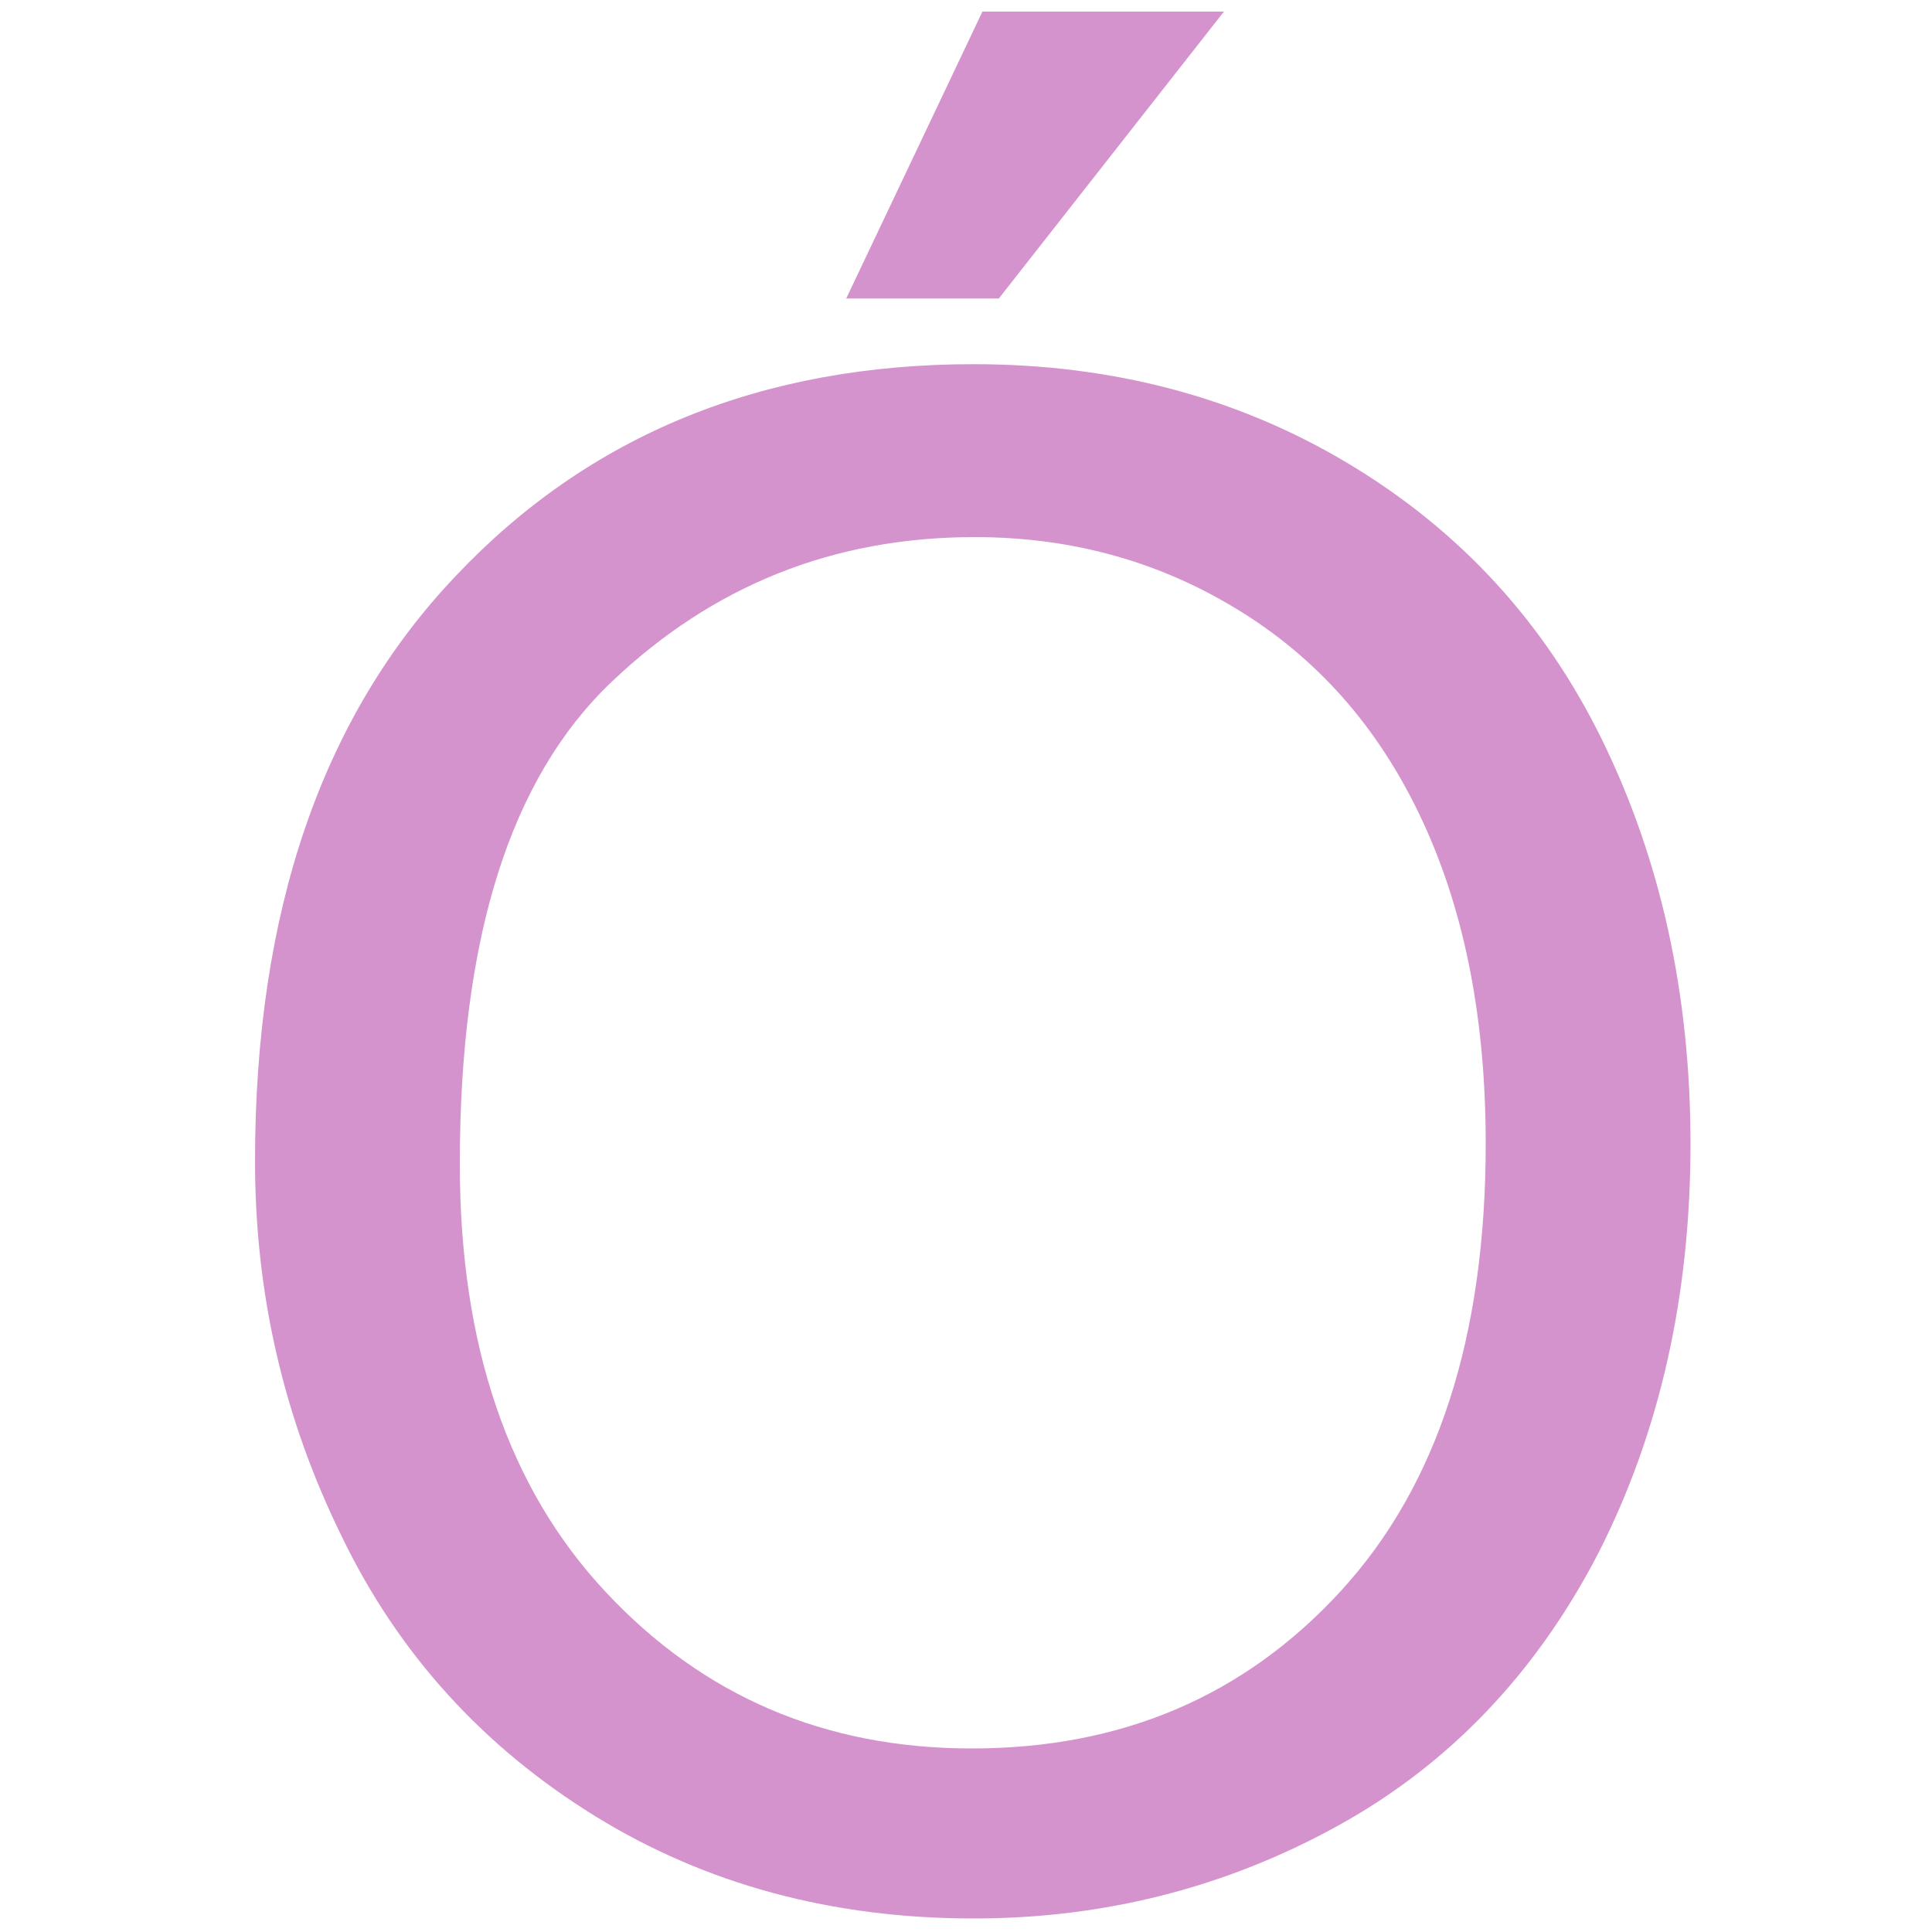
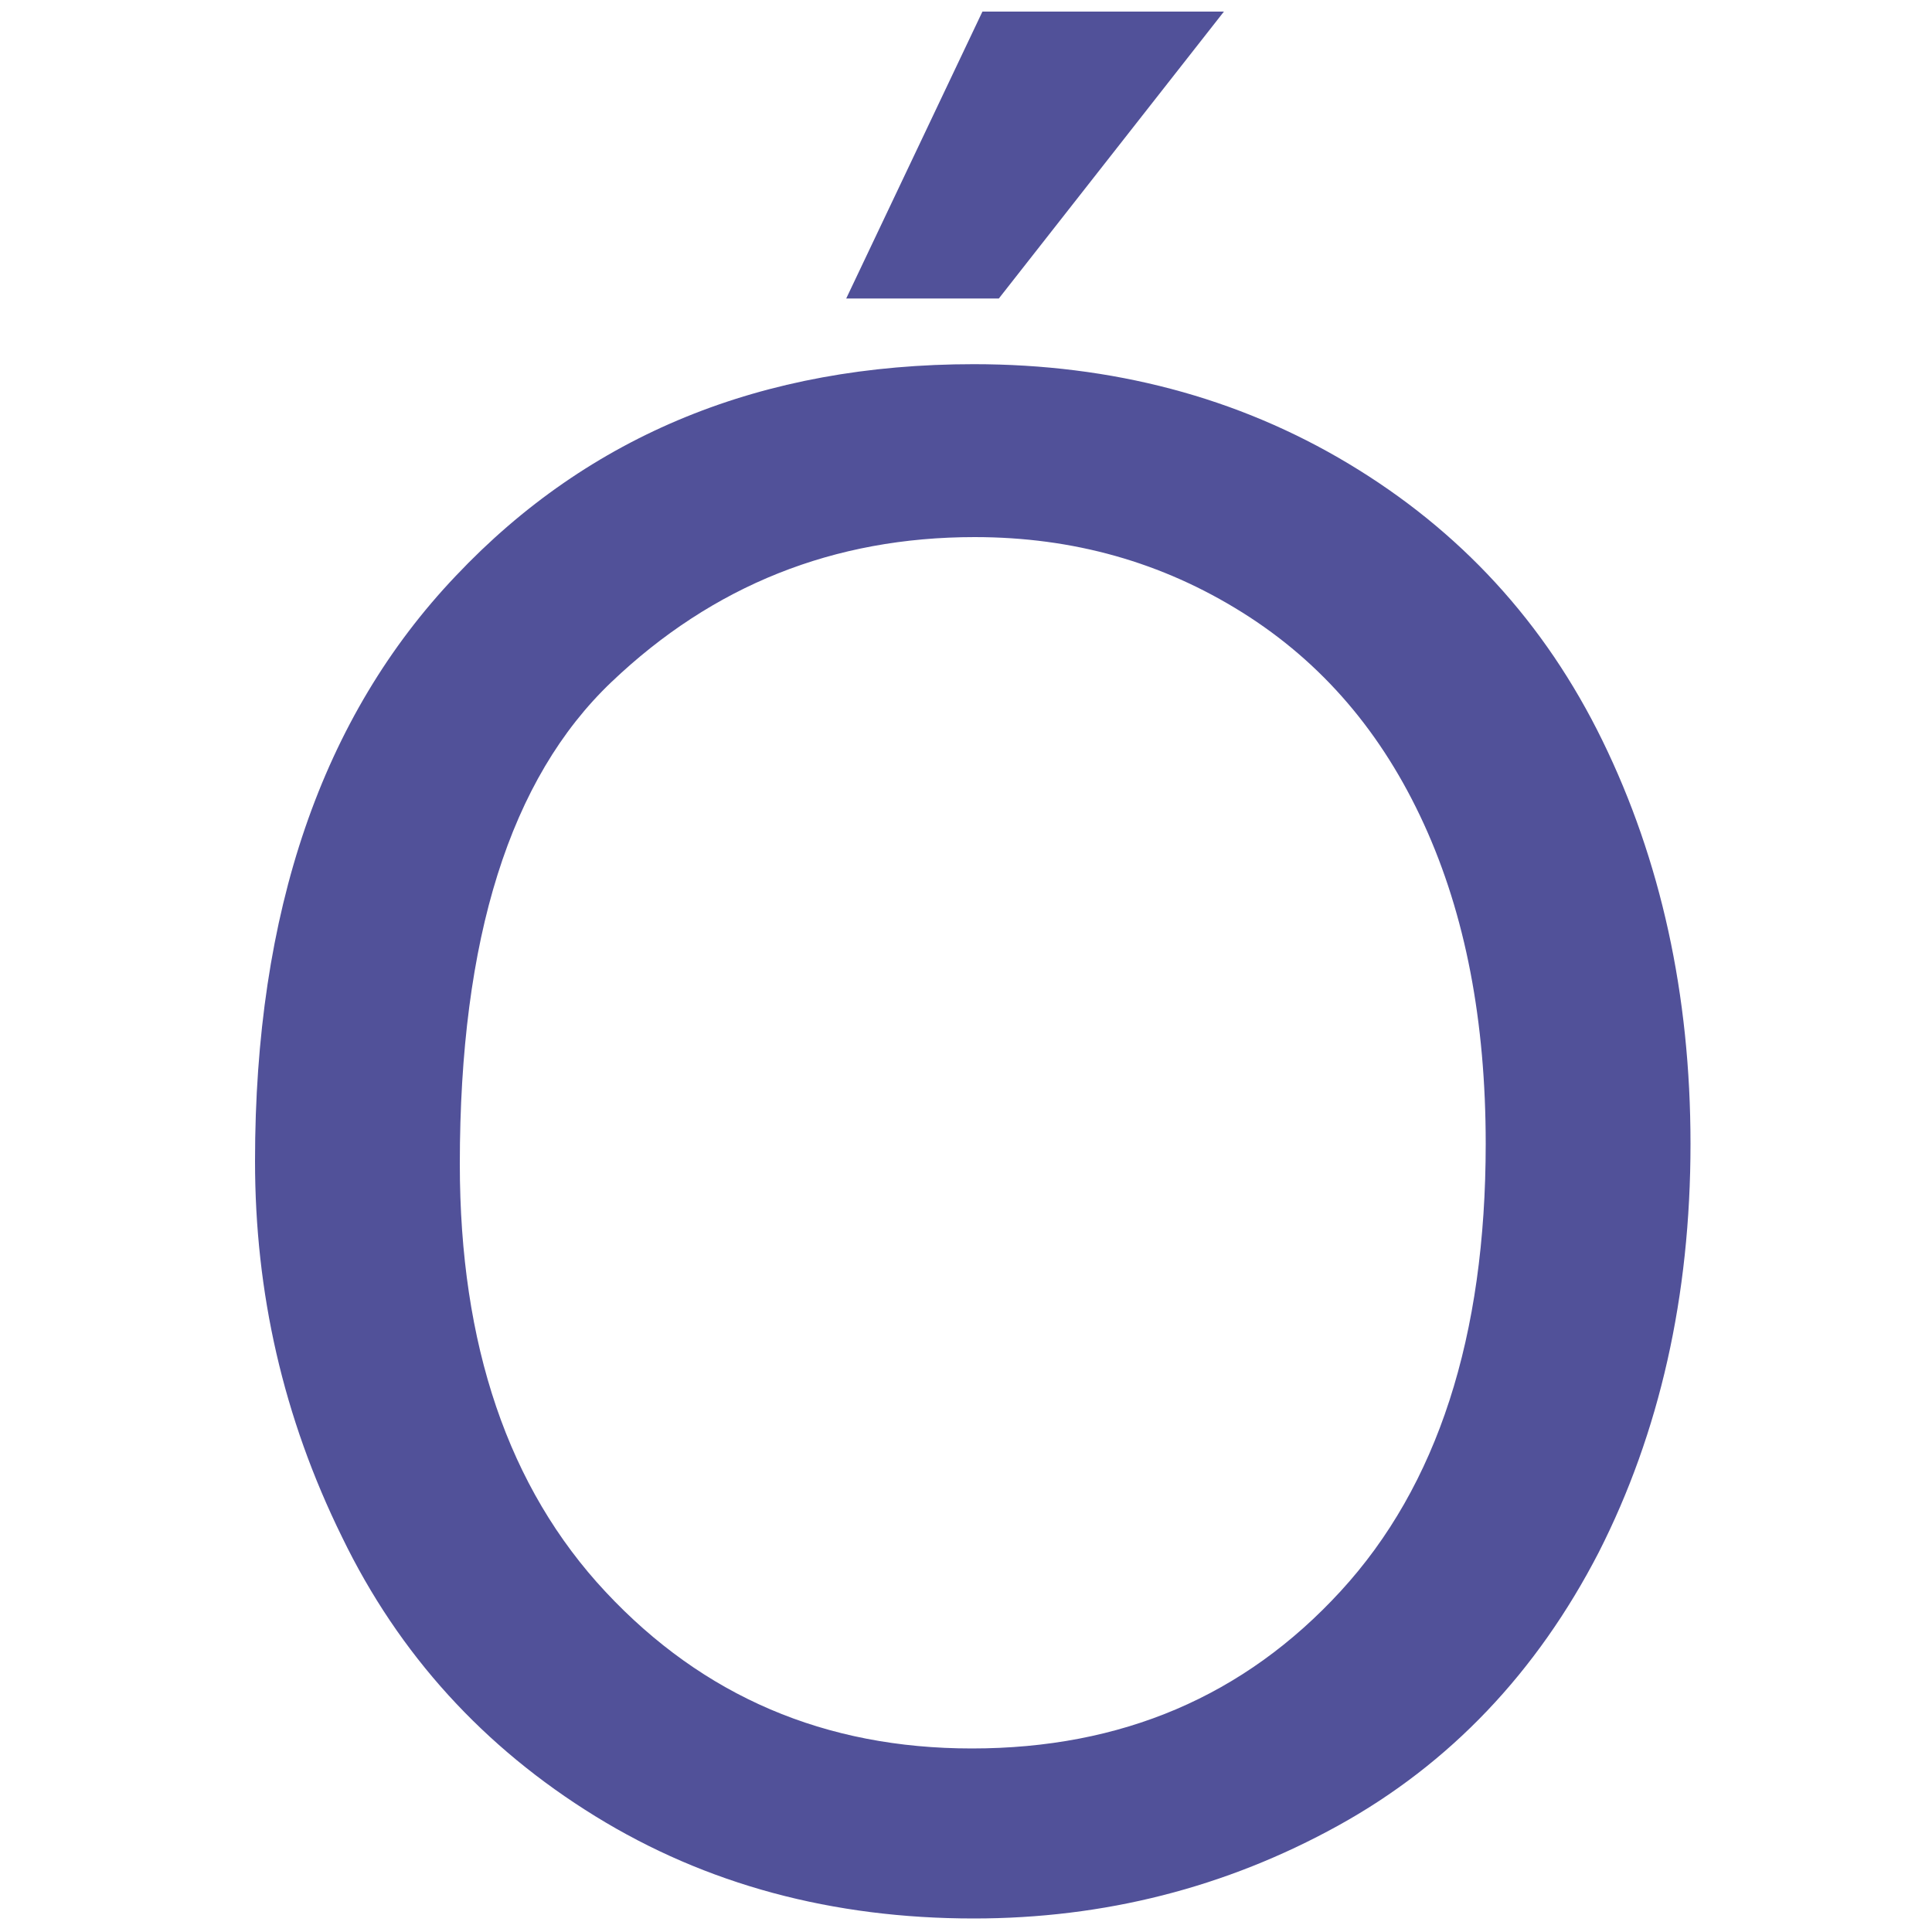
<svg xmlns="http://www.w3.org/2000/svg" version="1.1" id="Layer_1" x="0px" y="0px" viewBox="0 0 200 200" style="enable-background:new 0 0 200 200;" xml:space="preserve">
  <style type="text/css">
	.st0{enable-background:new    ;}
- 	.st1{fill:#D593CD;}
+ 	.st1{fill:#515199;}
</style>
  <g class="st0">
    <path class="st1" d="M26.4,120.2c0-25.8,6.9-46,20.8-60.6C61,45,78.9,37.7,100.8,37.7c14.3,0,27.3,3.4,38.8,10.3   c11.5,6.9,20.3,16.4,26.3,28.7c6,12.3,9.1,26.2,9.1,41.7c0,15.8-3.2,29.9-9.5,42.3c-6.4,12.4-15.4,21.9-27,28.3s-24.2,9.6-37.7,9.6   c-14.6,0-27.7-3.5-39.2-10.6c-11.5-7.1-20.3-16.7-26.2-28.9C29.3,146.7,26.4,133.8,26.4,120.2z M47.6,120.5   c0,18.7,5,33.5,15.1,44.3c10.1,10.8,22.7,16.2,37.9,16.2c15.5,0,28.2-5.4,38.2-16.3c10-10.9,15-26.3,15-46.3   c0-12.7-2.1-23.7-6.4-33.1c-4.3-9.4-10.5-16.7-18.8-21.9s-17.5-7.8-27.7-7.8c-14.6,0-27.1,5-37.6,15S47.6,97.1,47.6,120.5z    M87.6,30.9l14.1-29.7h25l-23.3,29.7C103.4,30.9,87.6,30.9,87.6,30.9z" />
  </g>
</svg>
